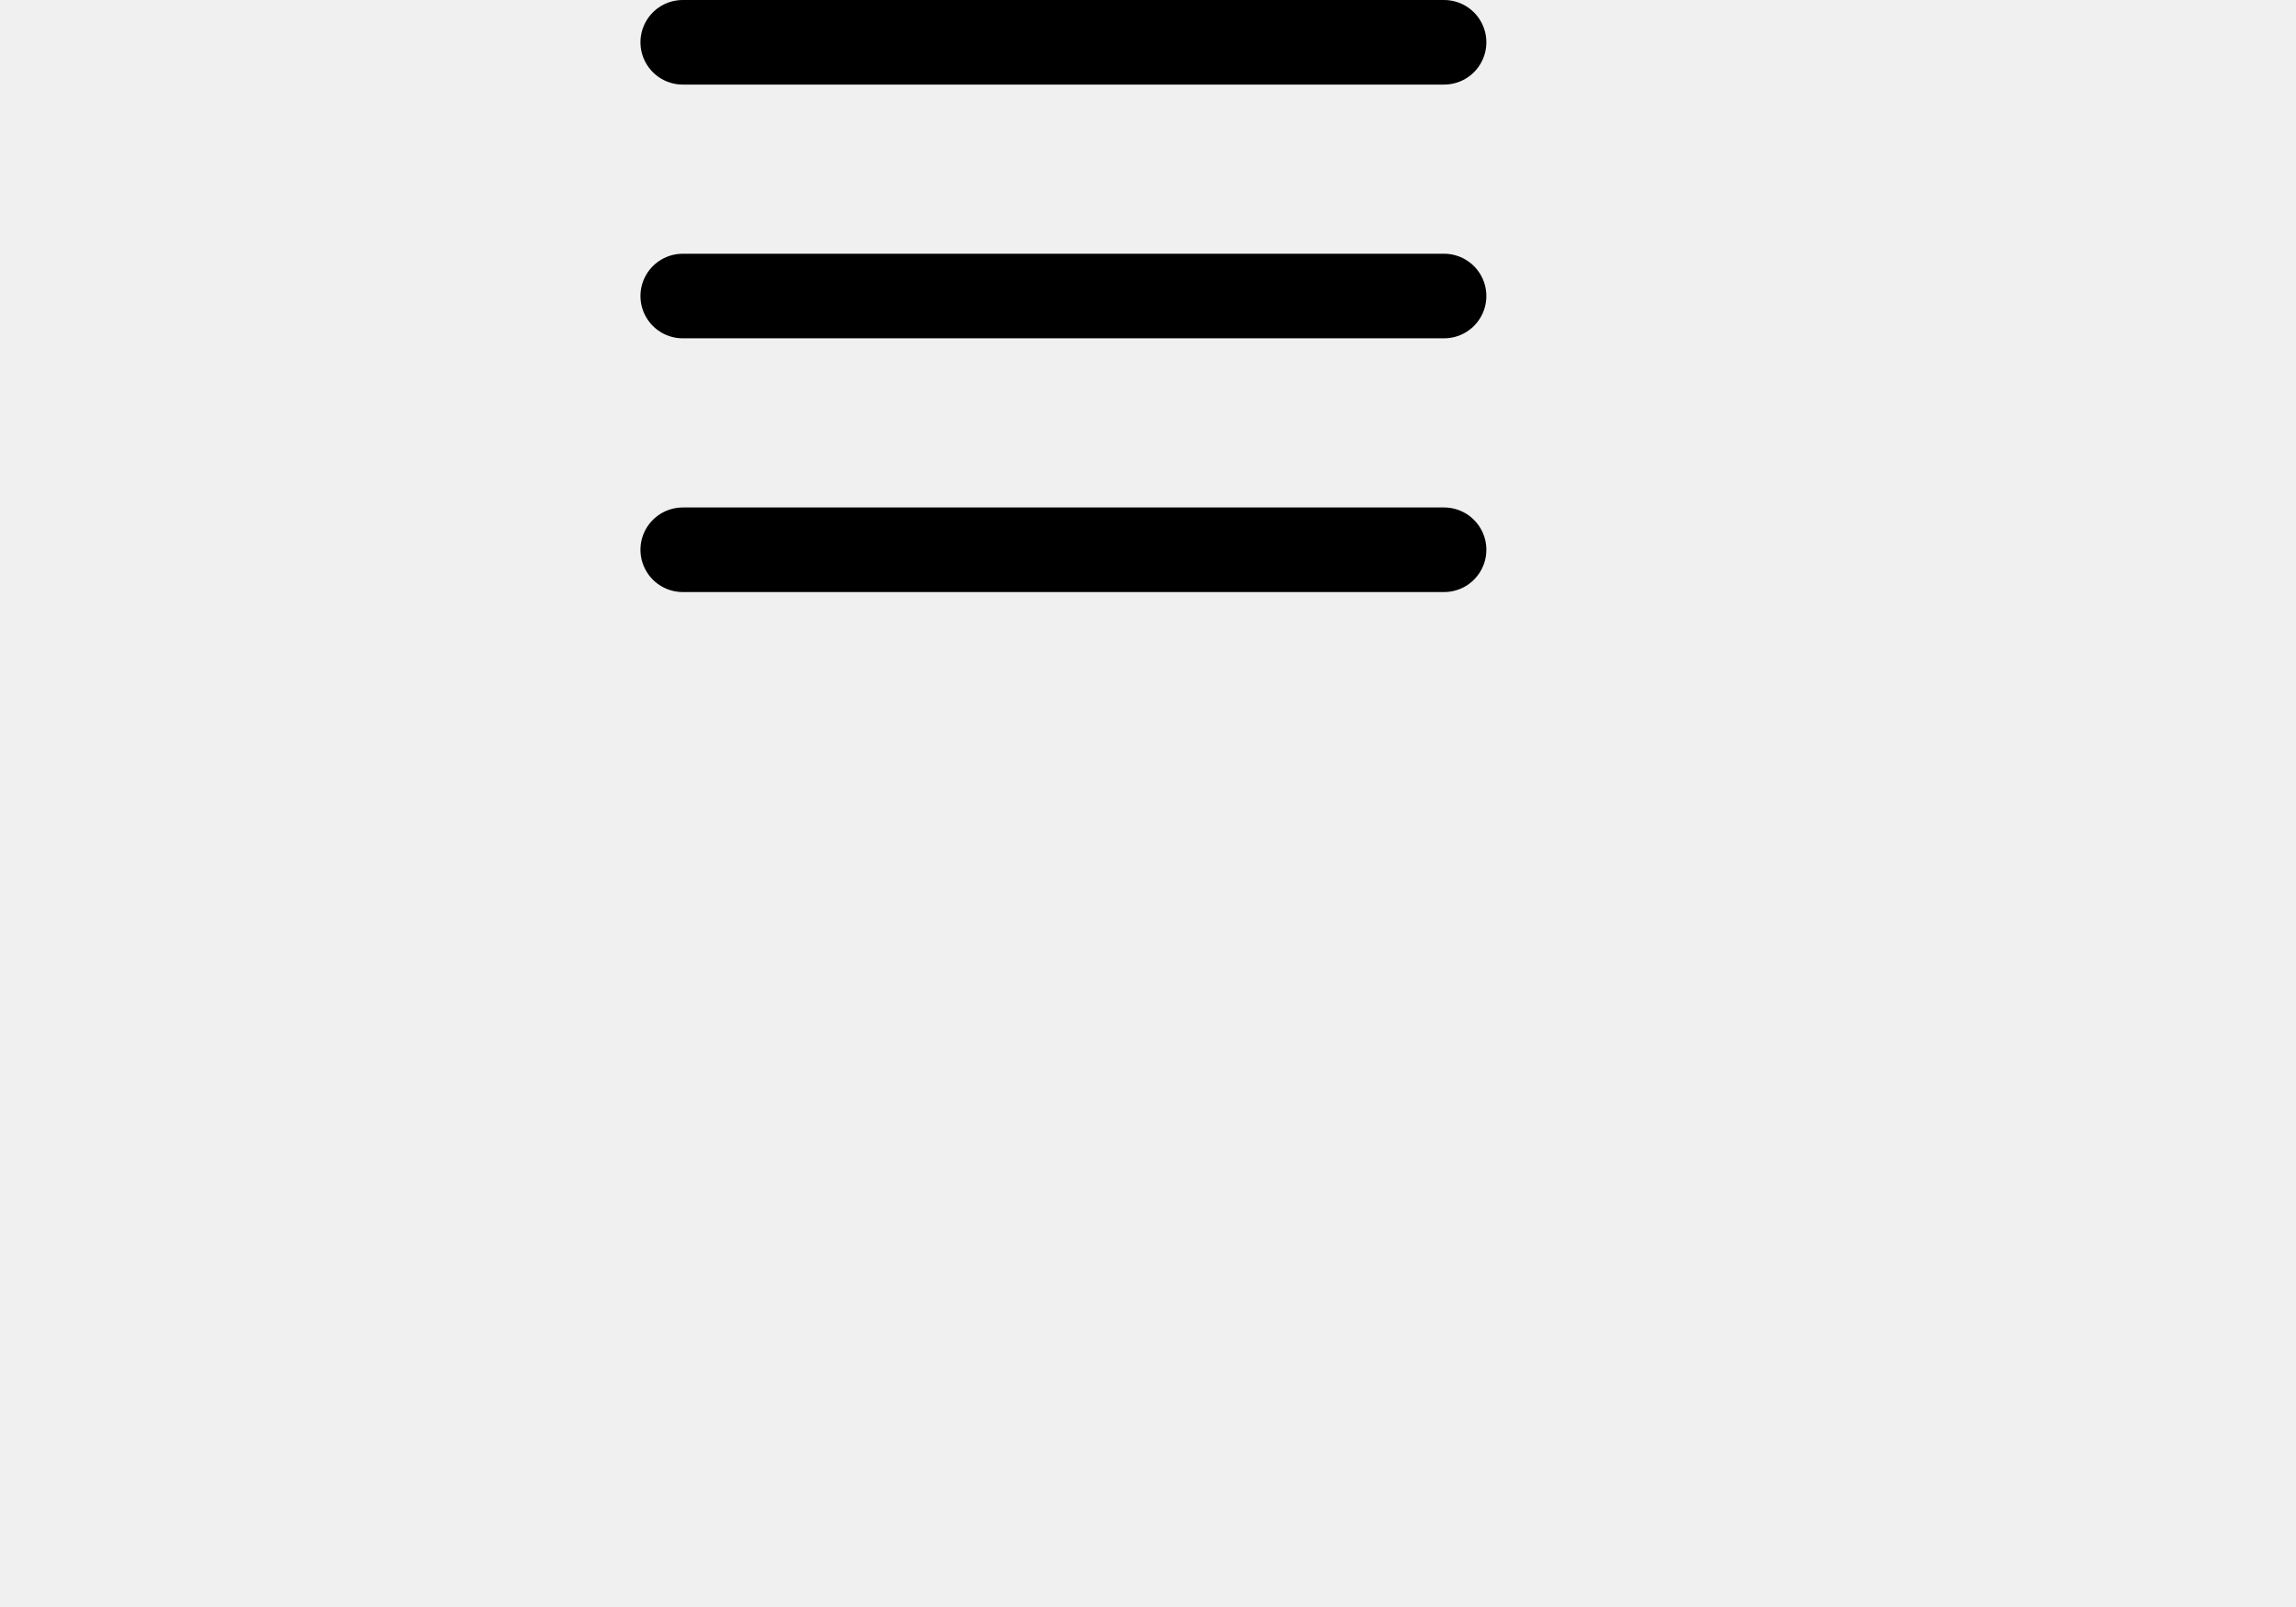
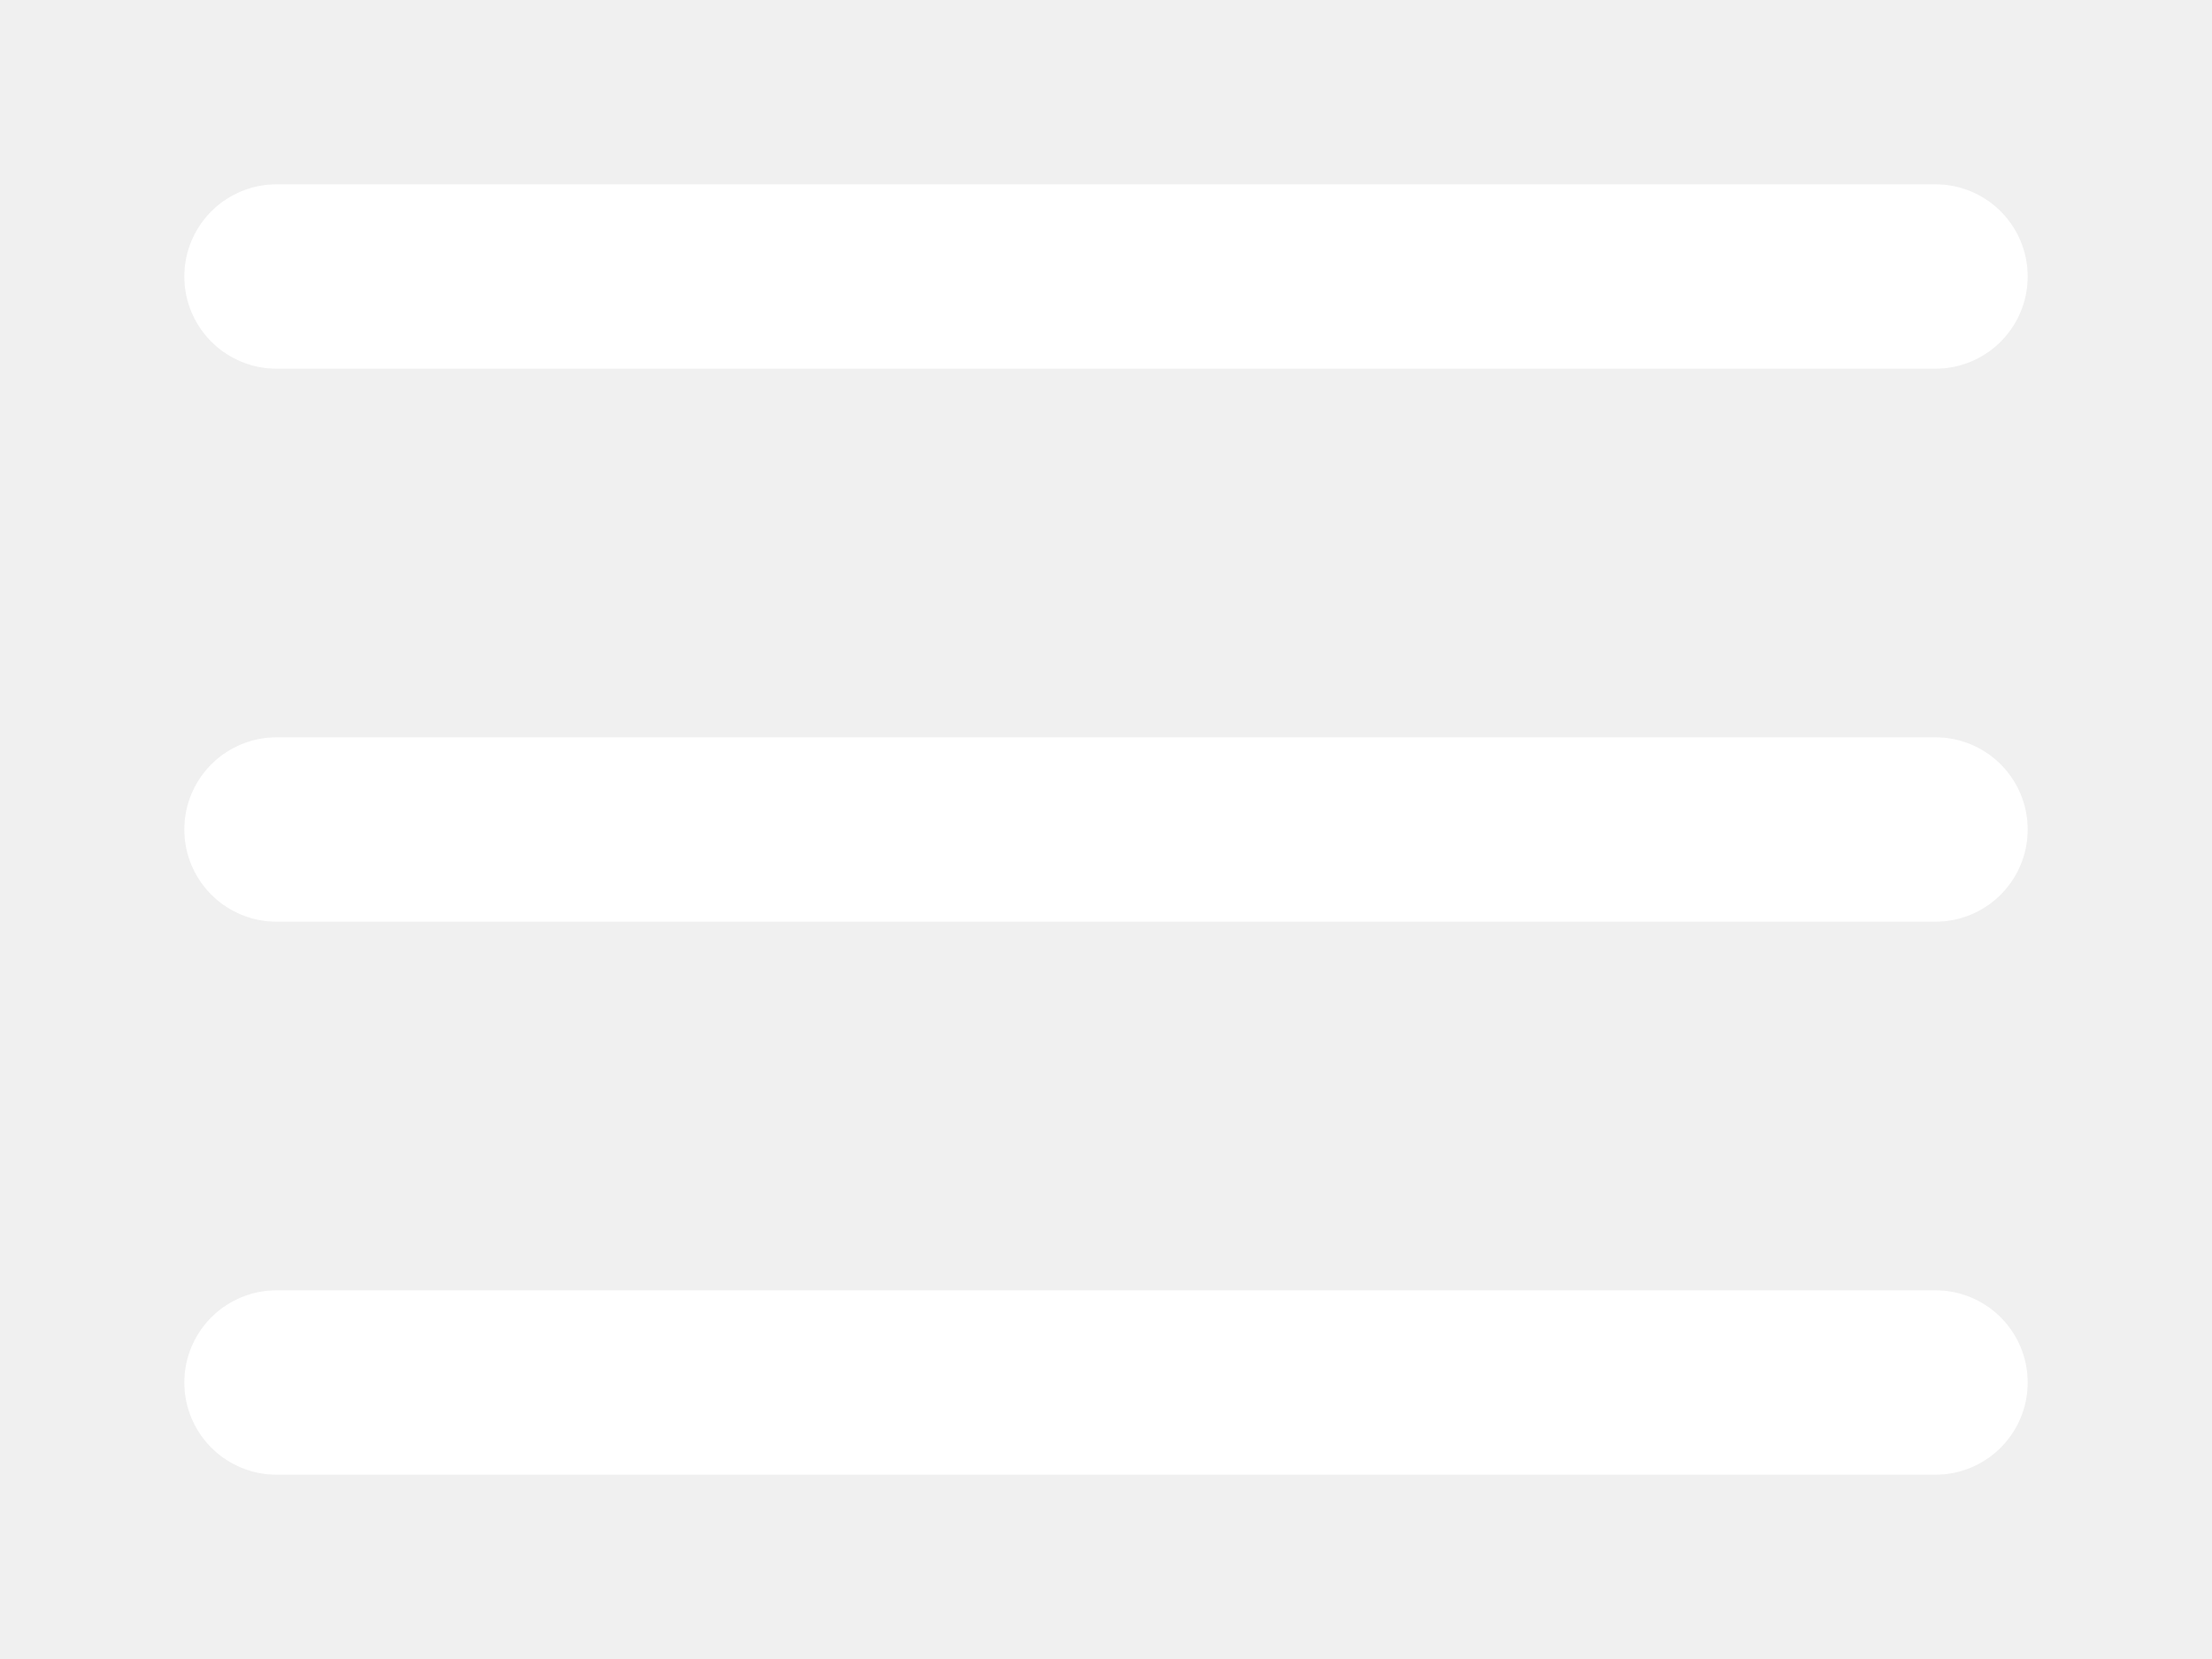
- <svg xmlns="http://www.w3.org/2000/svg" width="320" height="224" viewBox="0 0 24 38" id="menu">
-   <g fill="none" fill-rule="evenodd" stroke-linecap="round" stroke-linejoin="round">
-     <g stroke="#000" stroke-width="2" transform="translate(-1629 -1753)">
+ <svg xmlns="http://www.w3.org/2000/svg" width="320" viewBox="-2 -2 24 18" id="menu">
+   <g fill-rule="evenodd" stroke-linecap="round" stroke-linejoin="round">
+     <g stroke="#fff" stroke-width="2" transform="translate(-1629 -1753)">
      <g transform="translate(1630 1754)">
        <path d="M0 6h18M0 0h18M0 12h18" />
      </g>
    </g>
  </g>
</svg>
